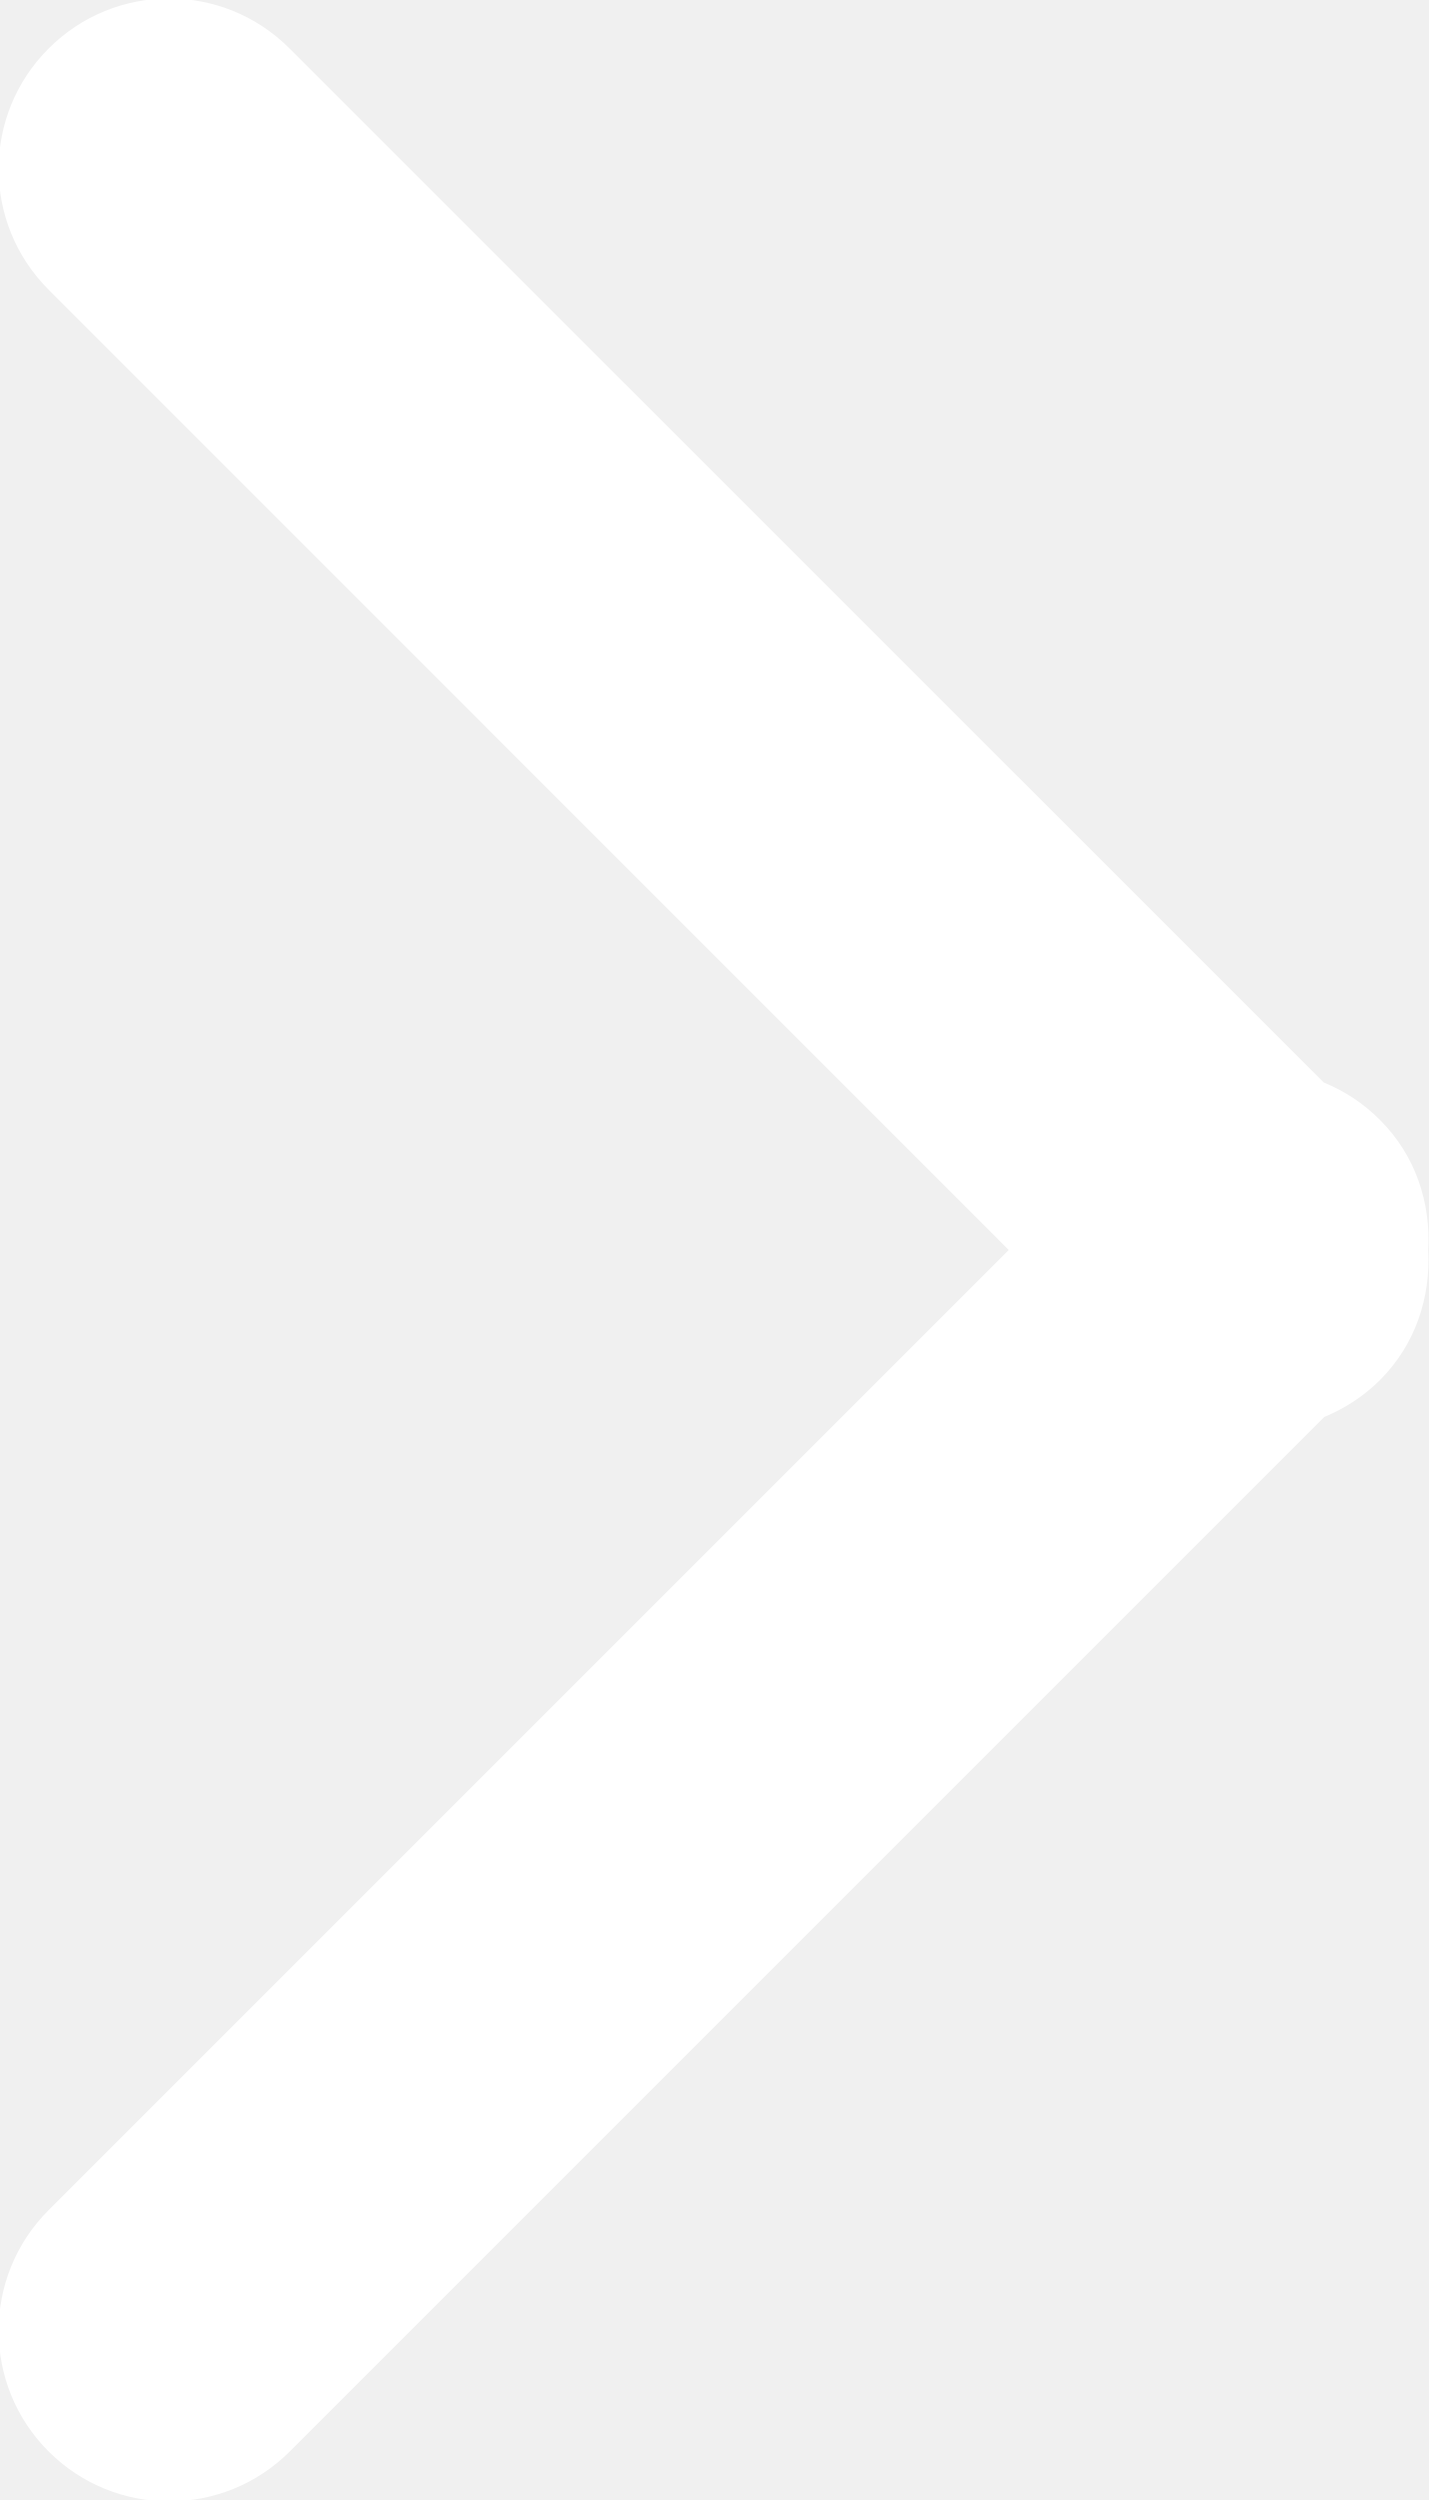
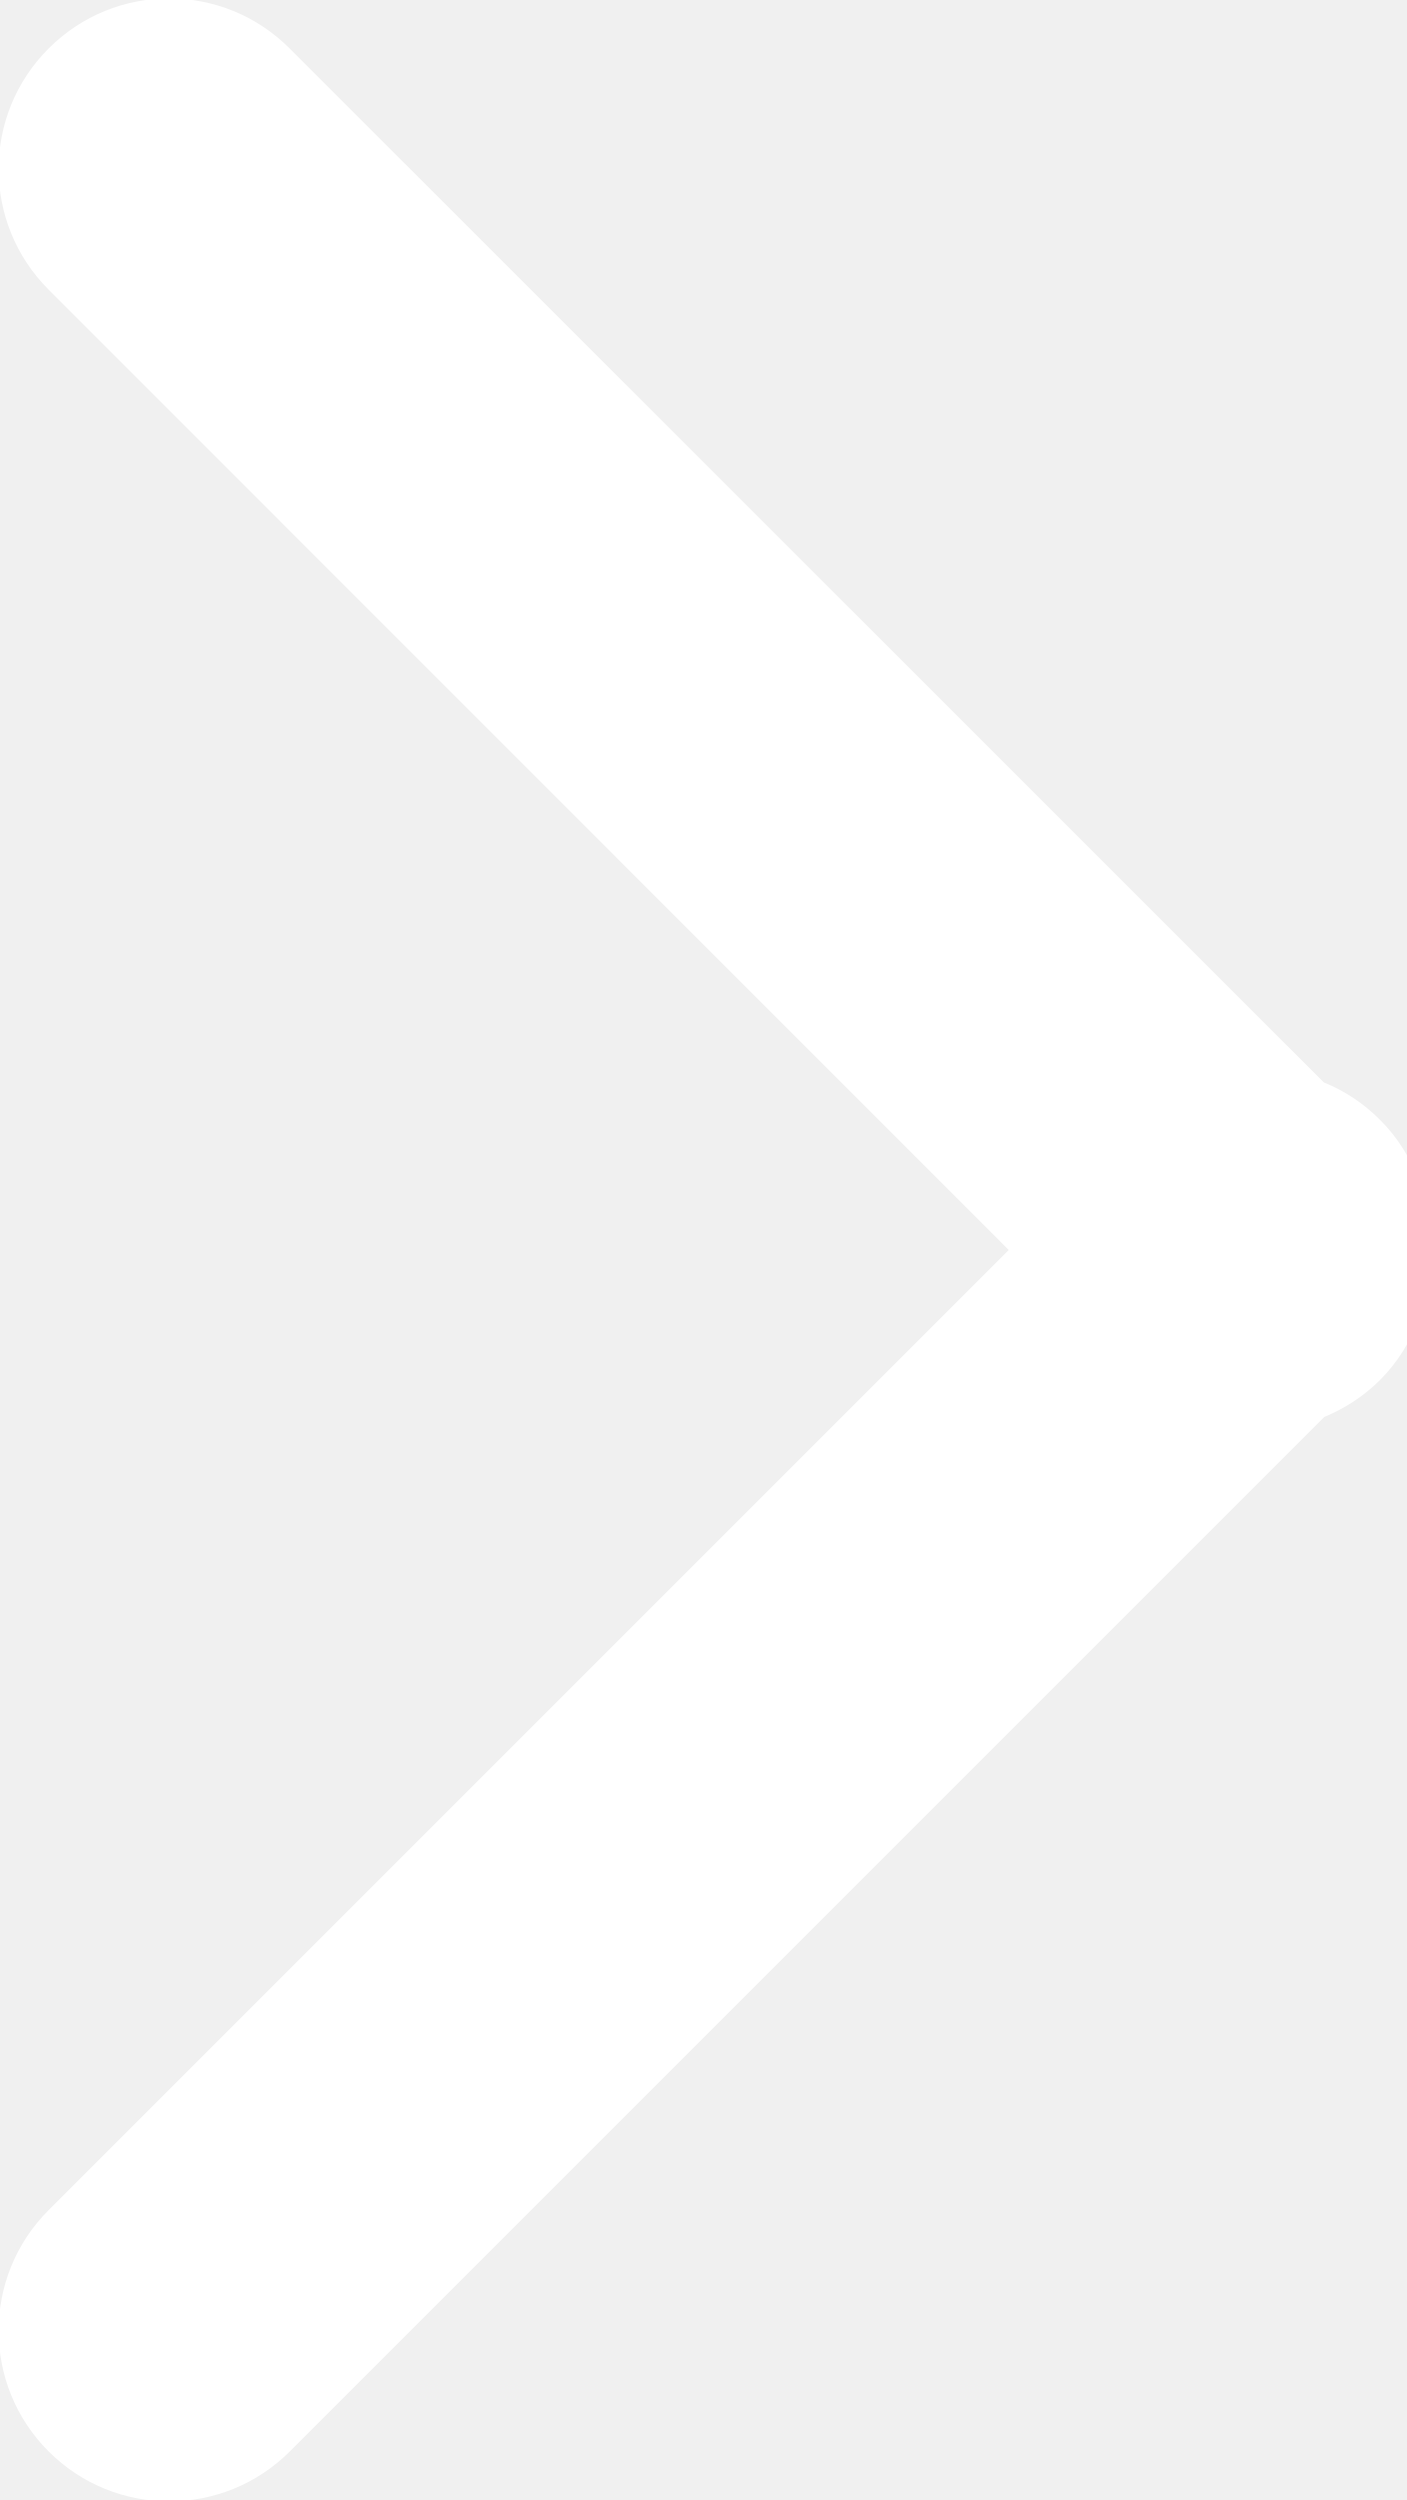
- <svg xmlns="http://www.w3.org/2000/svg" preserveAspectRatio="xMidYMid" width="8" height="14" viewBox="0 0 8 14">
-   <defs>
-     <style>
-       .cls-1 {
-         fill: #fff;
-         fill-rule: evenodd;
-       }
-     </style>
-   </defs>
-   <path d="M7.998,7.001 C8.012,7.263 7.928,7.528 7.728,7.728 C7.636,7.820 7.529,7.888 7.416,7.935 L1.623,13.728 C1.250,14.101 0.645,14.101 0.272,13.728 C-0.101,13.355 -0.101,12.750 0.272,12.377 L5.649,7.000 L0.272,1.622 C-0.101,1.249 -0.101,0.645 0.272,0.272 C0.645,-0.102 1.249,-0.102 1.622,0.272 L7.413,6.062 C7.528,6.109 7.635,6.178 7.728,6.272 C7.929,6.472 8.013,6.739 7.998,7.001 Z" class="cls-1" />
+ <svg xmlns="http://www.w3.org/2000/svg" version="1.1" width="18" height="32" viewBox="0 0 18 32">
+   <path fill="#fff" d="M18.281 16.002c0.032 0.599-0.16 1.205-0.617 1.662-0.21 0.21-0.455 0.366-0.713 0.473l-13.241 13.241c-0.853 0.853-2.235 0.853-3.088 0s-0.853-2.235 0-3.088l12.29-12.29-12.29-12.293c-0.853-0.853-0.853-2.233 0-3.086 0.853-0.855 2.233-0.855 3.086 0l13.237 13.234c0.263 0.107 0.507 0.265 0.72 0.48 0.459 0.457 0.651 1.067 0.617 1.666z" />
</svg>
